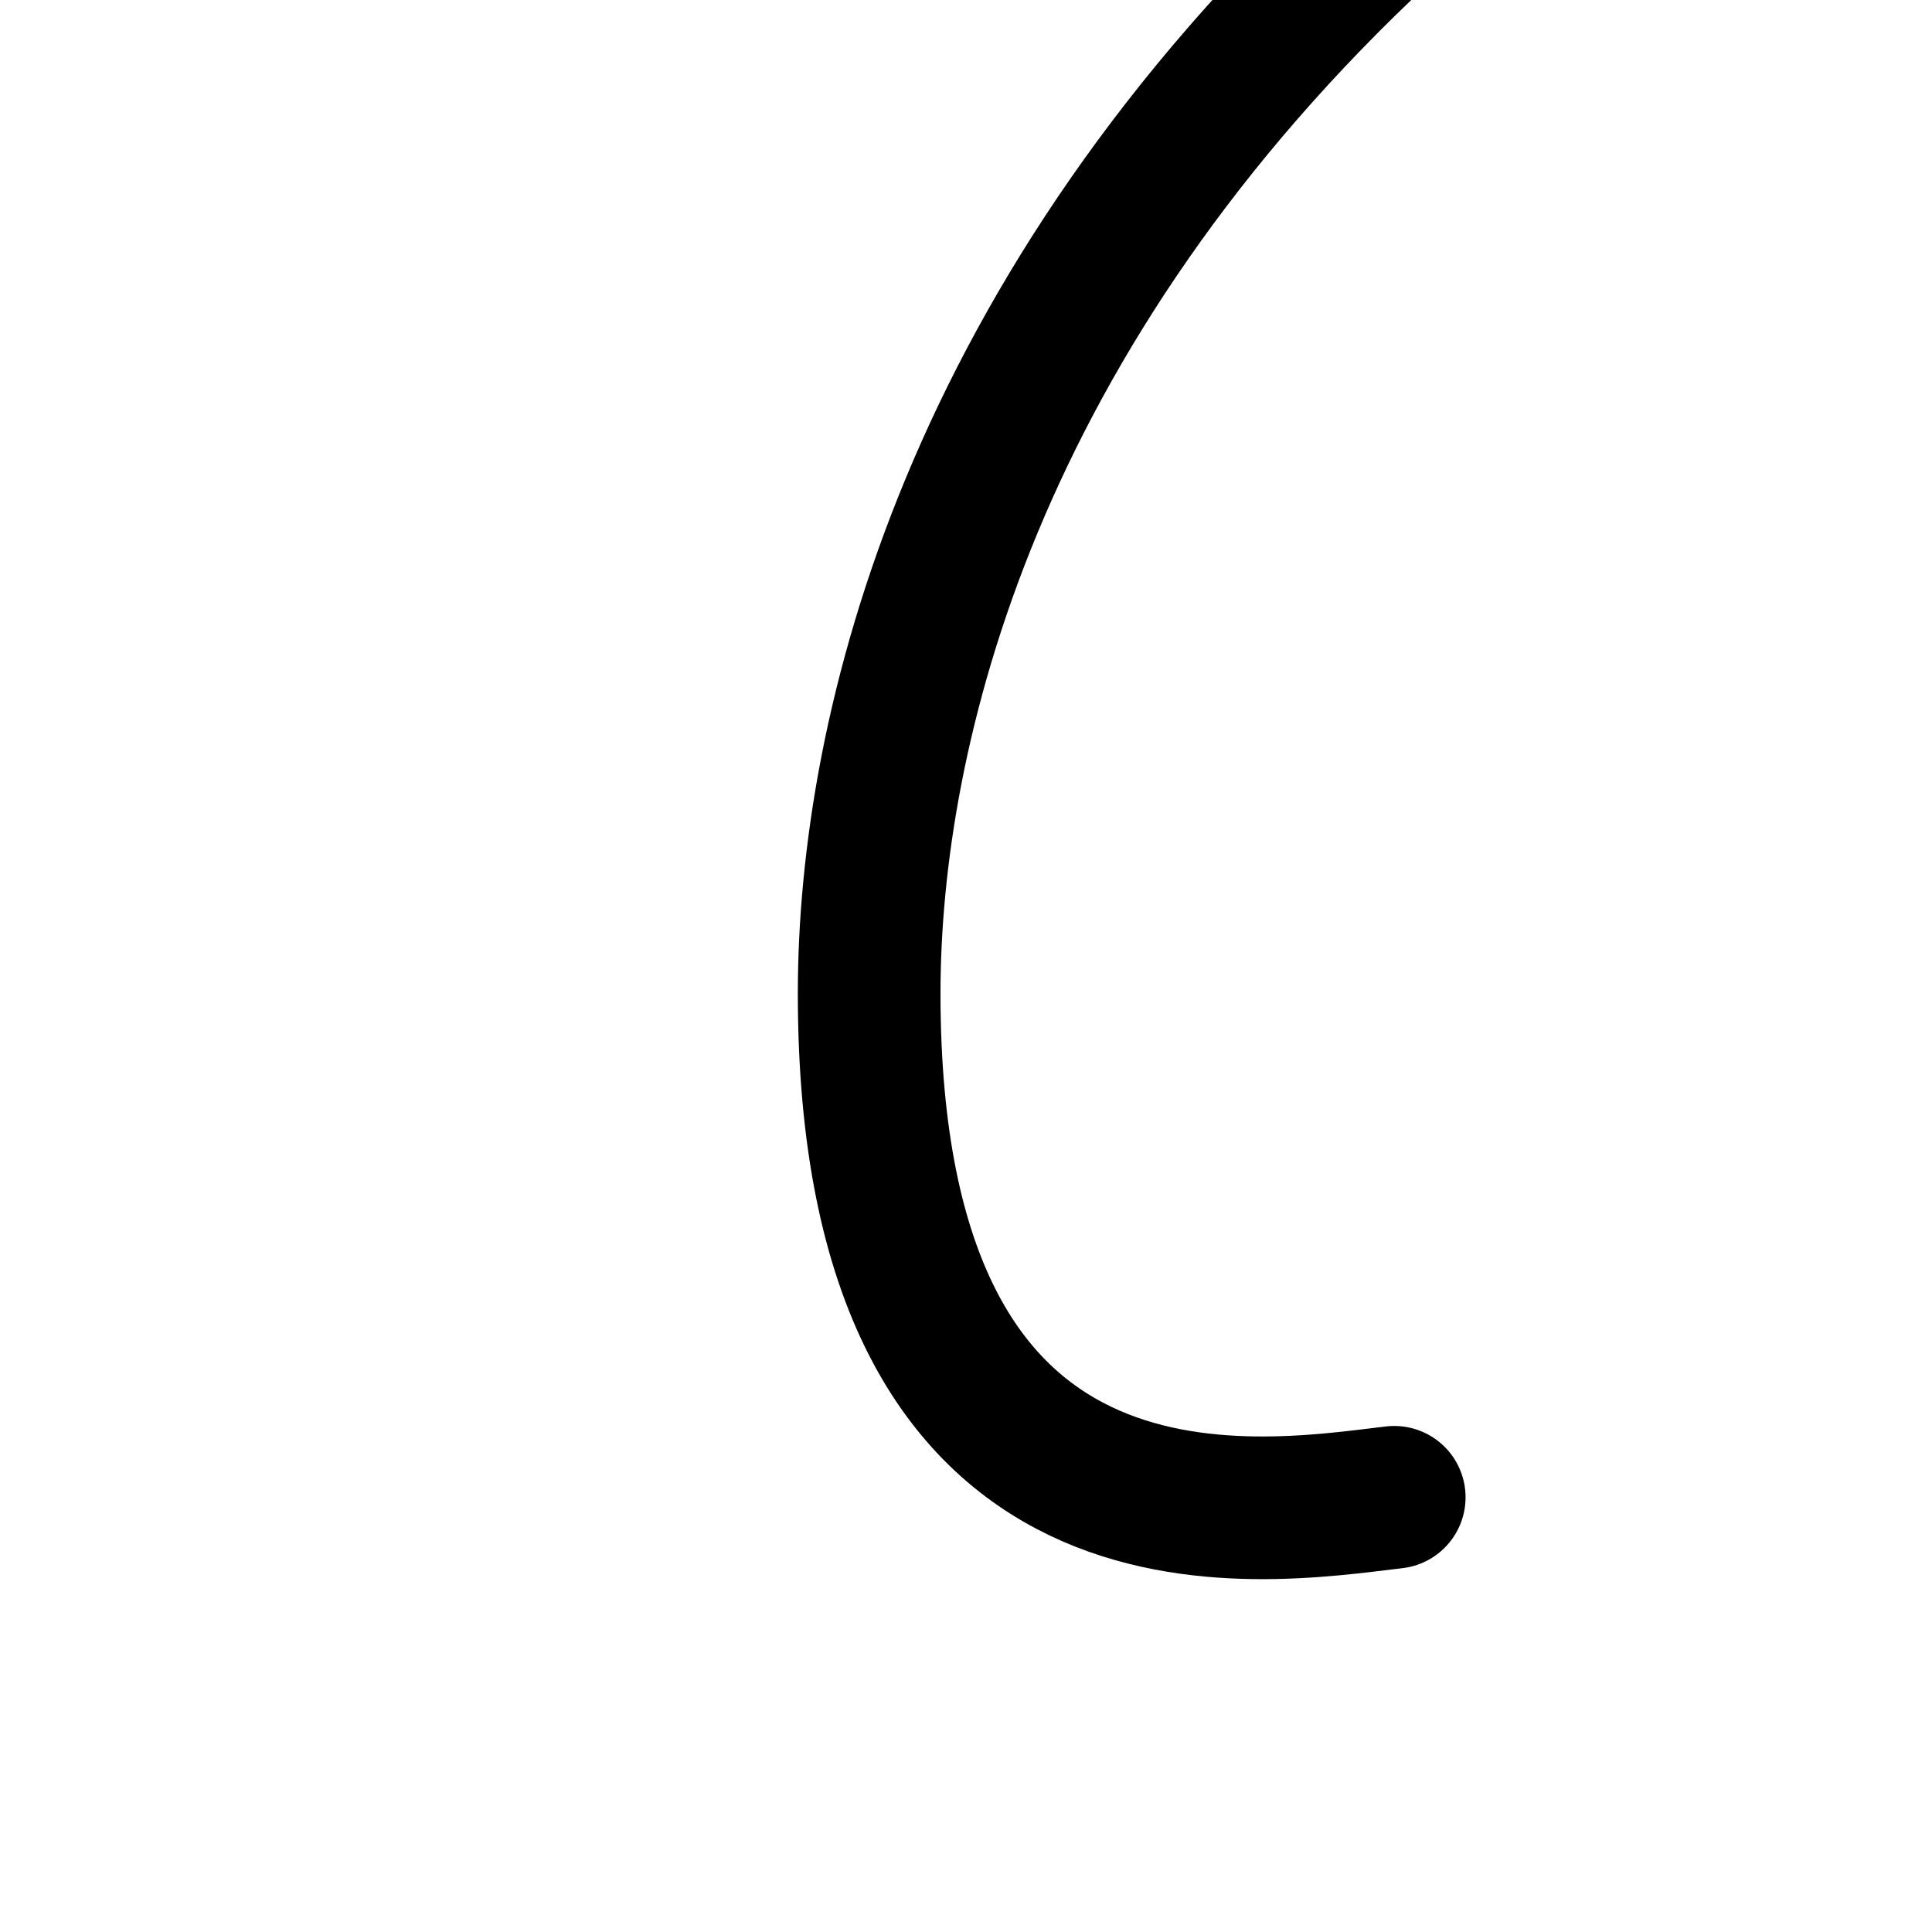
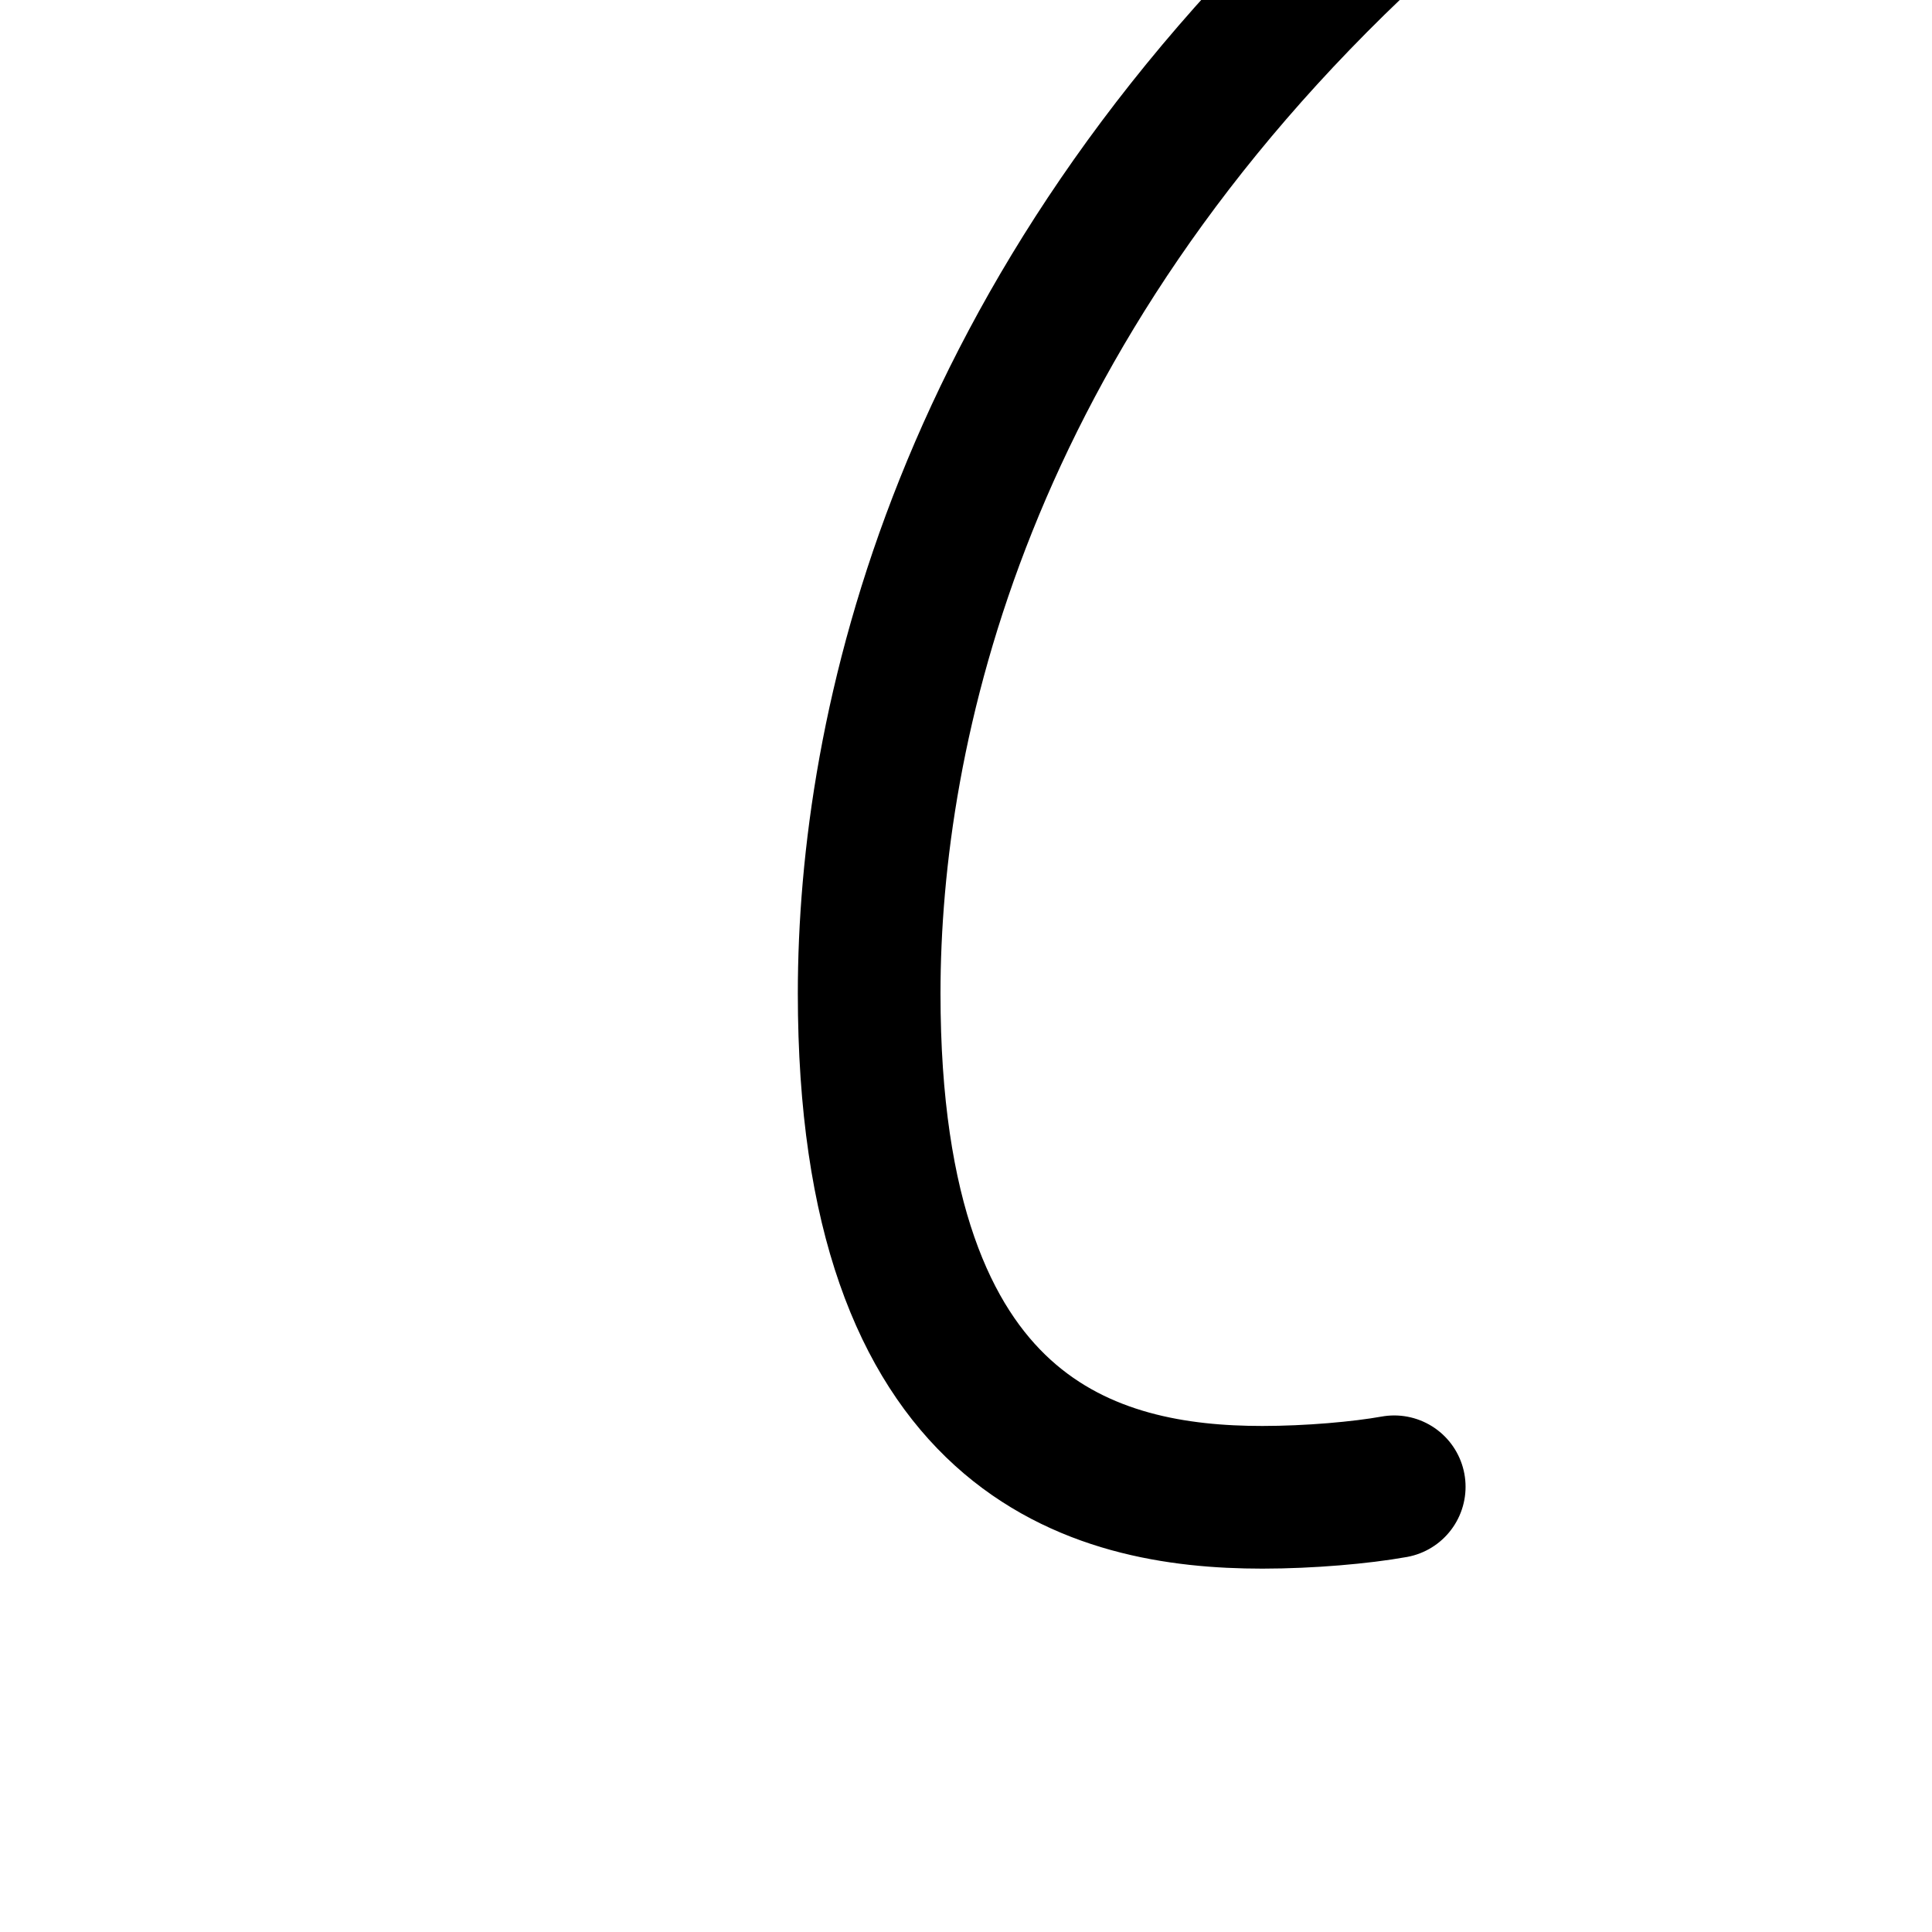
<svg xmlns="http://www.w3.org/2000/svg" version="1.1" viewBox="-10 0 1000 1000" id="svg2" width="1000" height="1000">
  <defs id="defs10" />
  <g id="g4720" transform="matrix(1.0663,0,0,-1.0663,68.33568,1499.684)" style="opacity:0.451" />
  <g transform="matrix(1,0,0,-1,0,1418)" id="g4" />
  <g id="g4720-4" transform="matrix(1.0663,0,0,-1.0663,136.9952,1604.197)" style="opacity:0.451" />
  <g transform="matrix(1,0,0,-1,68.65956,1522.513)" id="g4-5" />
-   <path d="M 706.22,-37.307 C 492.817,160.776 439.876,377.458 439.876,514.232 c 0,302.955 200.676,269.206 271.774,260.768" style="fill:none;fill-rule:evenodd;stroke:#000000;stroke-width:73.846;stroke-linecap:round;stroke-linejoin:round;stroke-miterlimit:4;stroke-dasharray:none;stroke-opacity:1" id="path5573" />
+   <path d="M 700.22,-37.307 C 486.817,160.776 439.876,377.458 439.876,514.232 c 0,230.945 116.615,260.781 203.548,260.768 24.394,-0.004 51.055,-2.355 68.226,-5.445" style="fill:none;fill-rule:evenodd;stroke:#000000;stroke-width:73.846;stroke-linecap:round;stroke-linejoin:round;stroke-miterlimit:4;stroke-dasharray:none;stroke-opacity:1" id="path5573" />
</svg>
